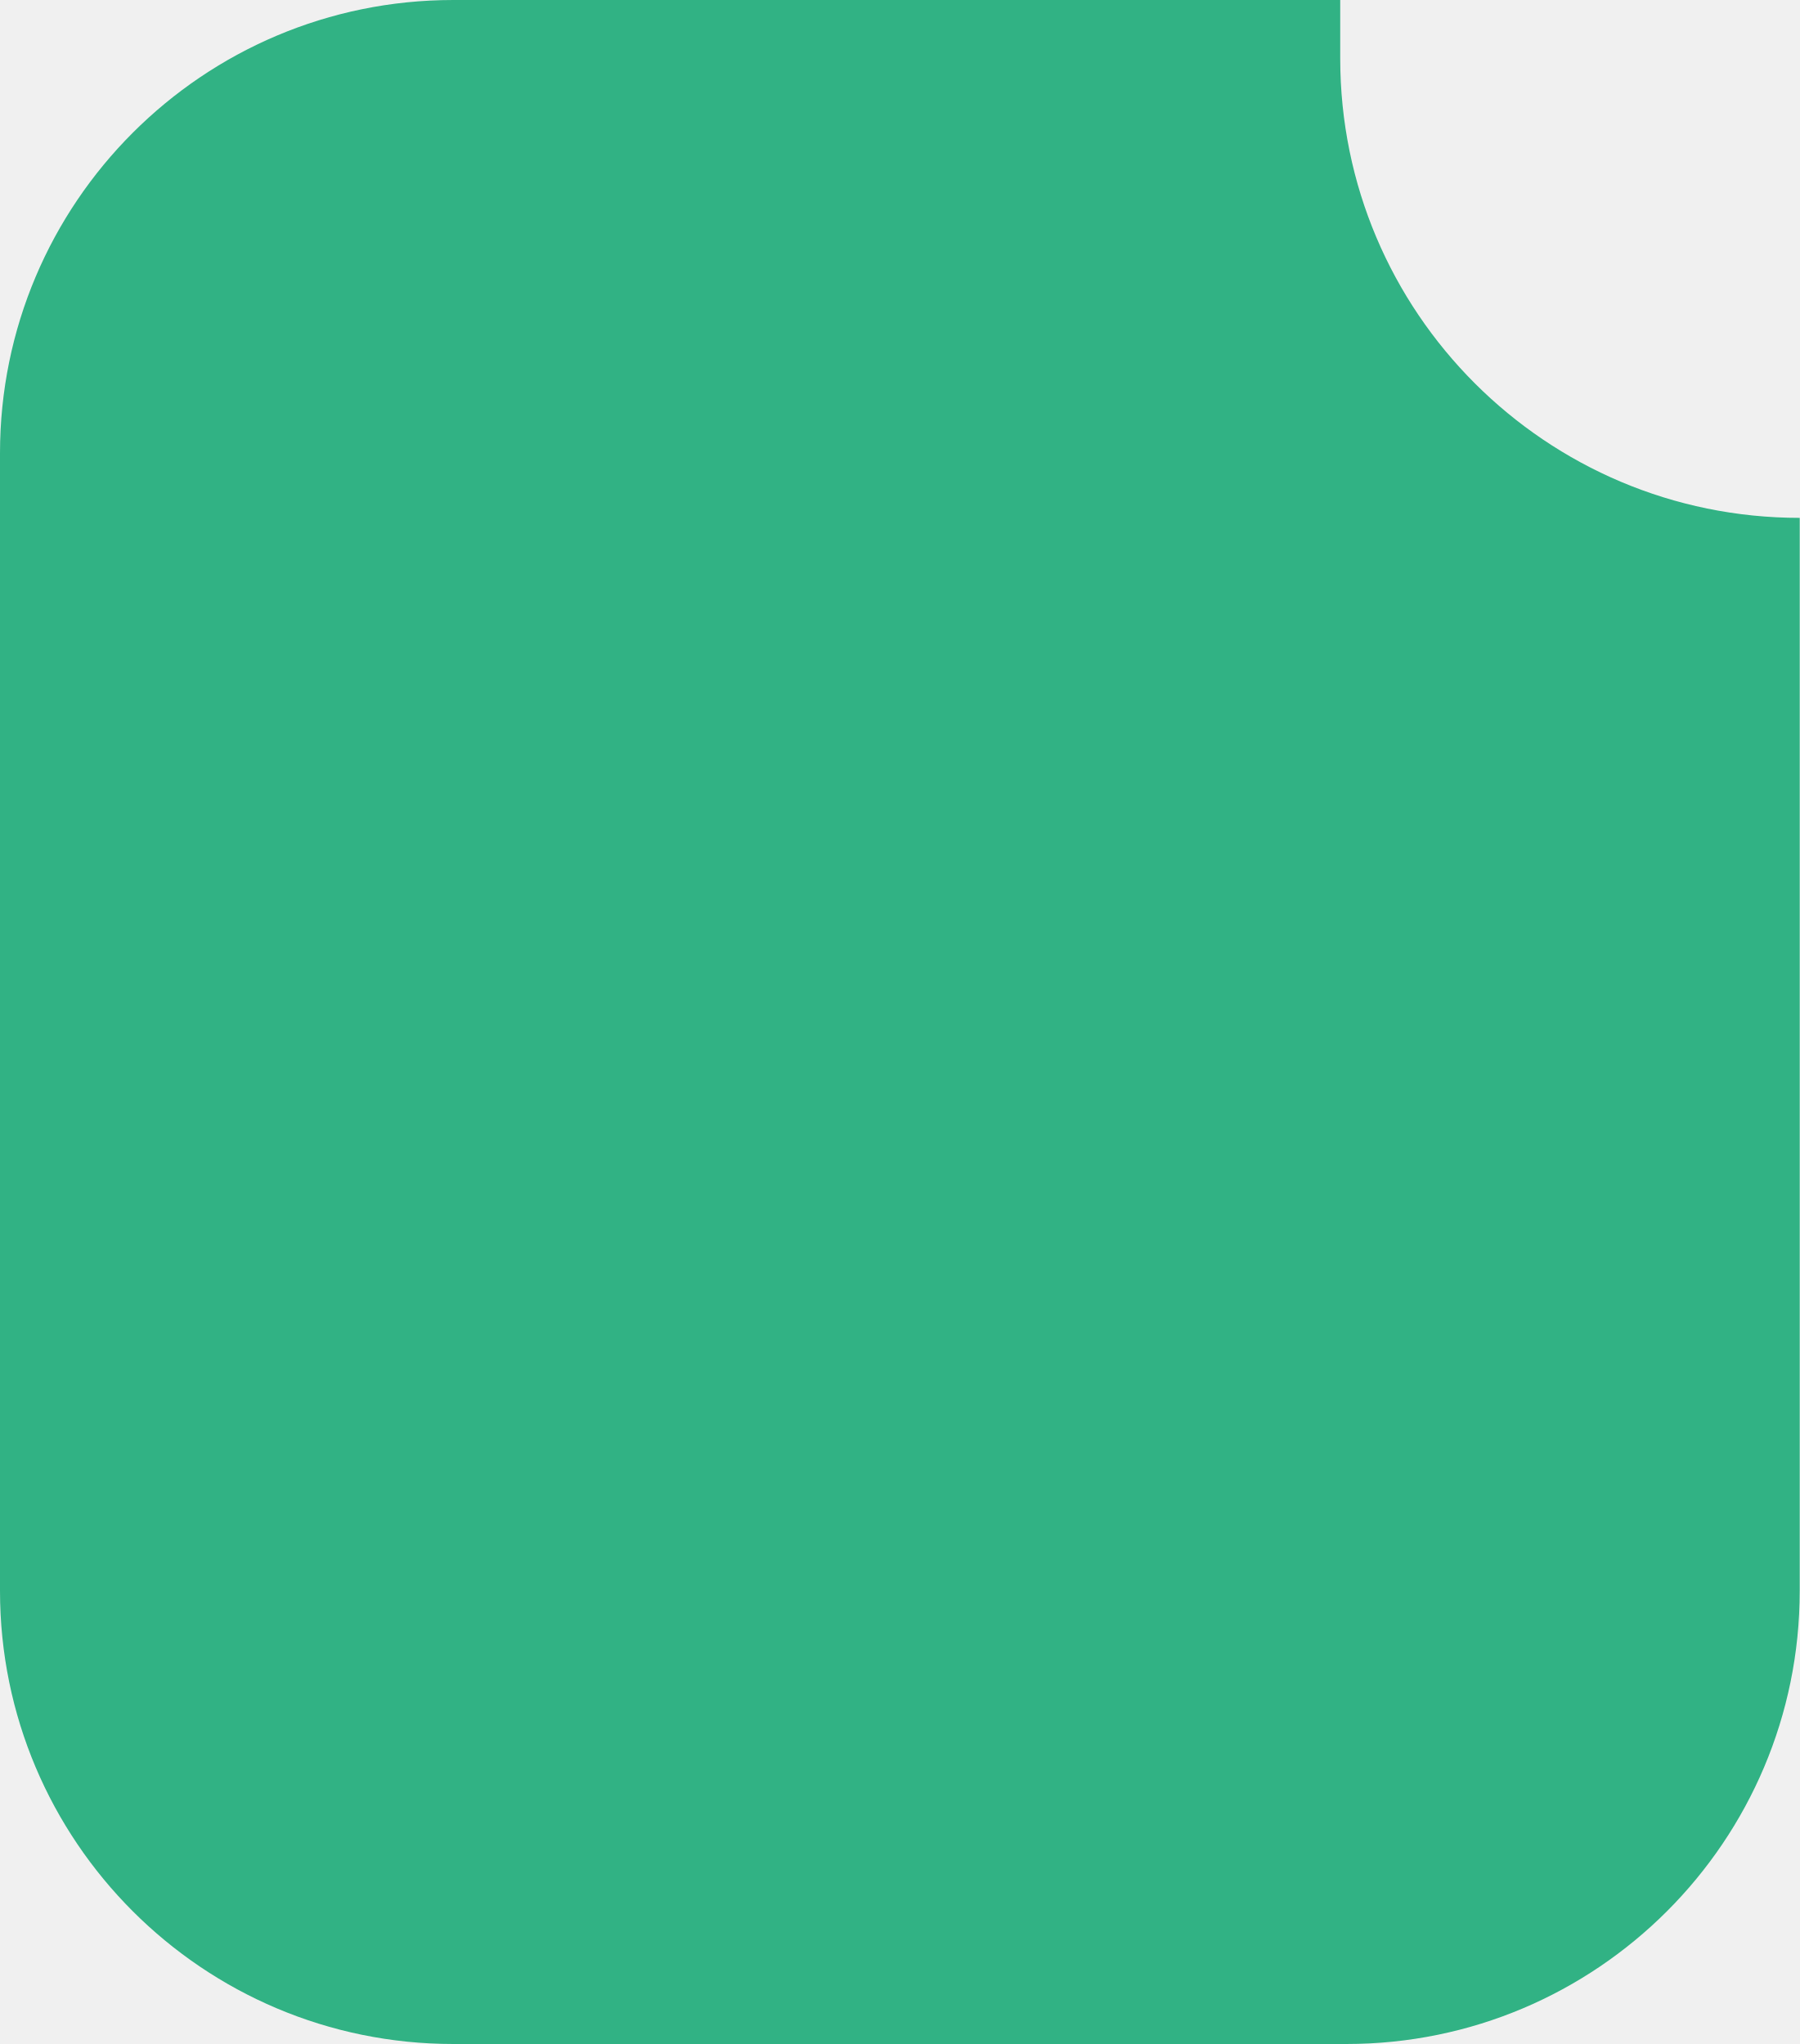
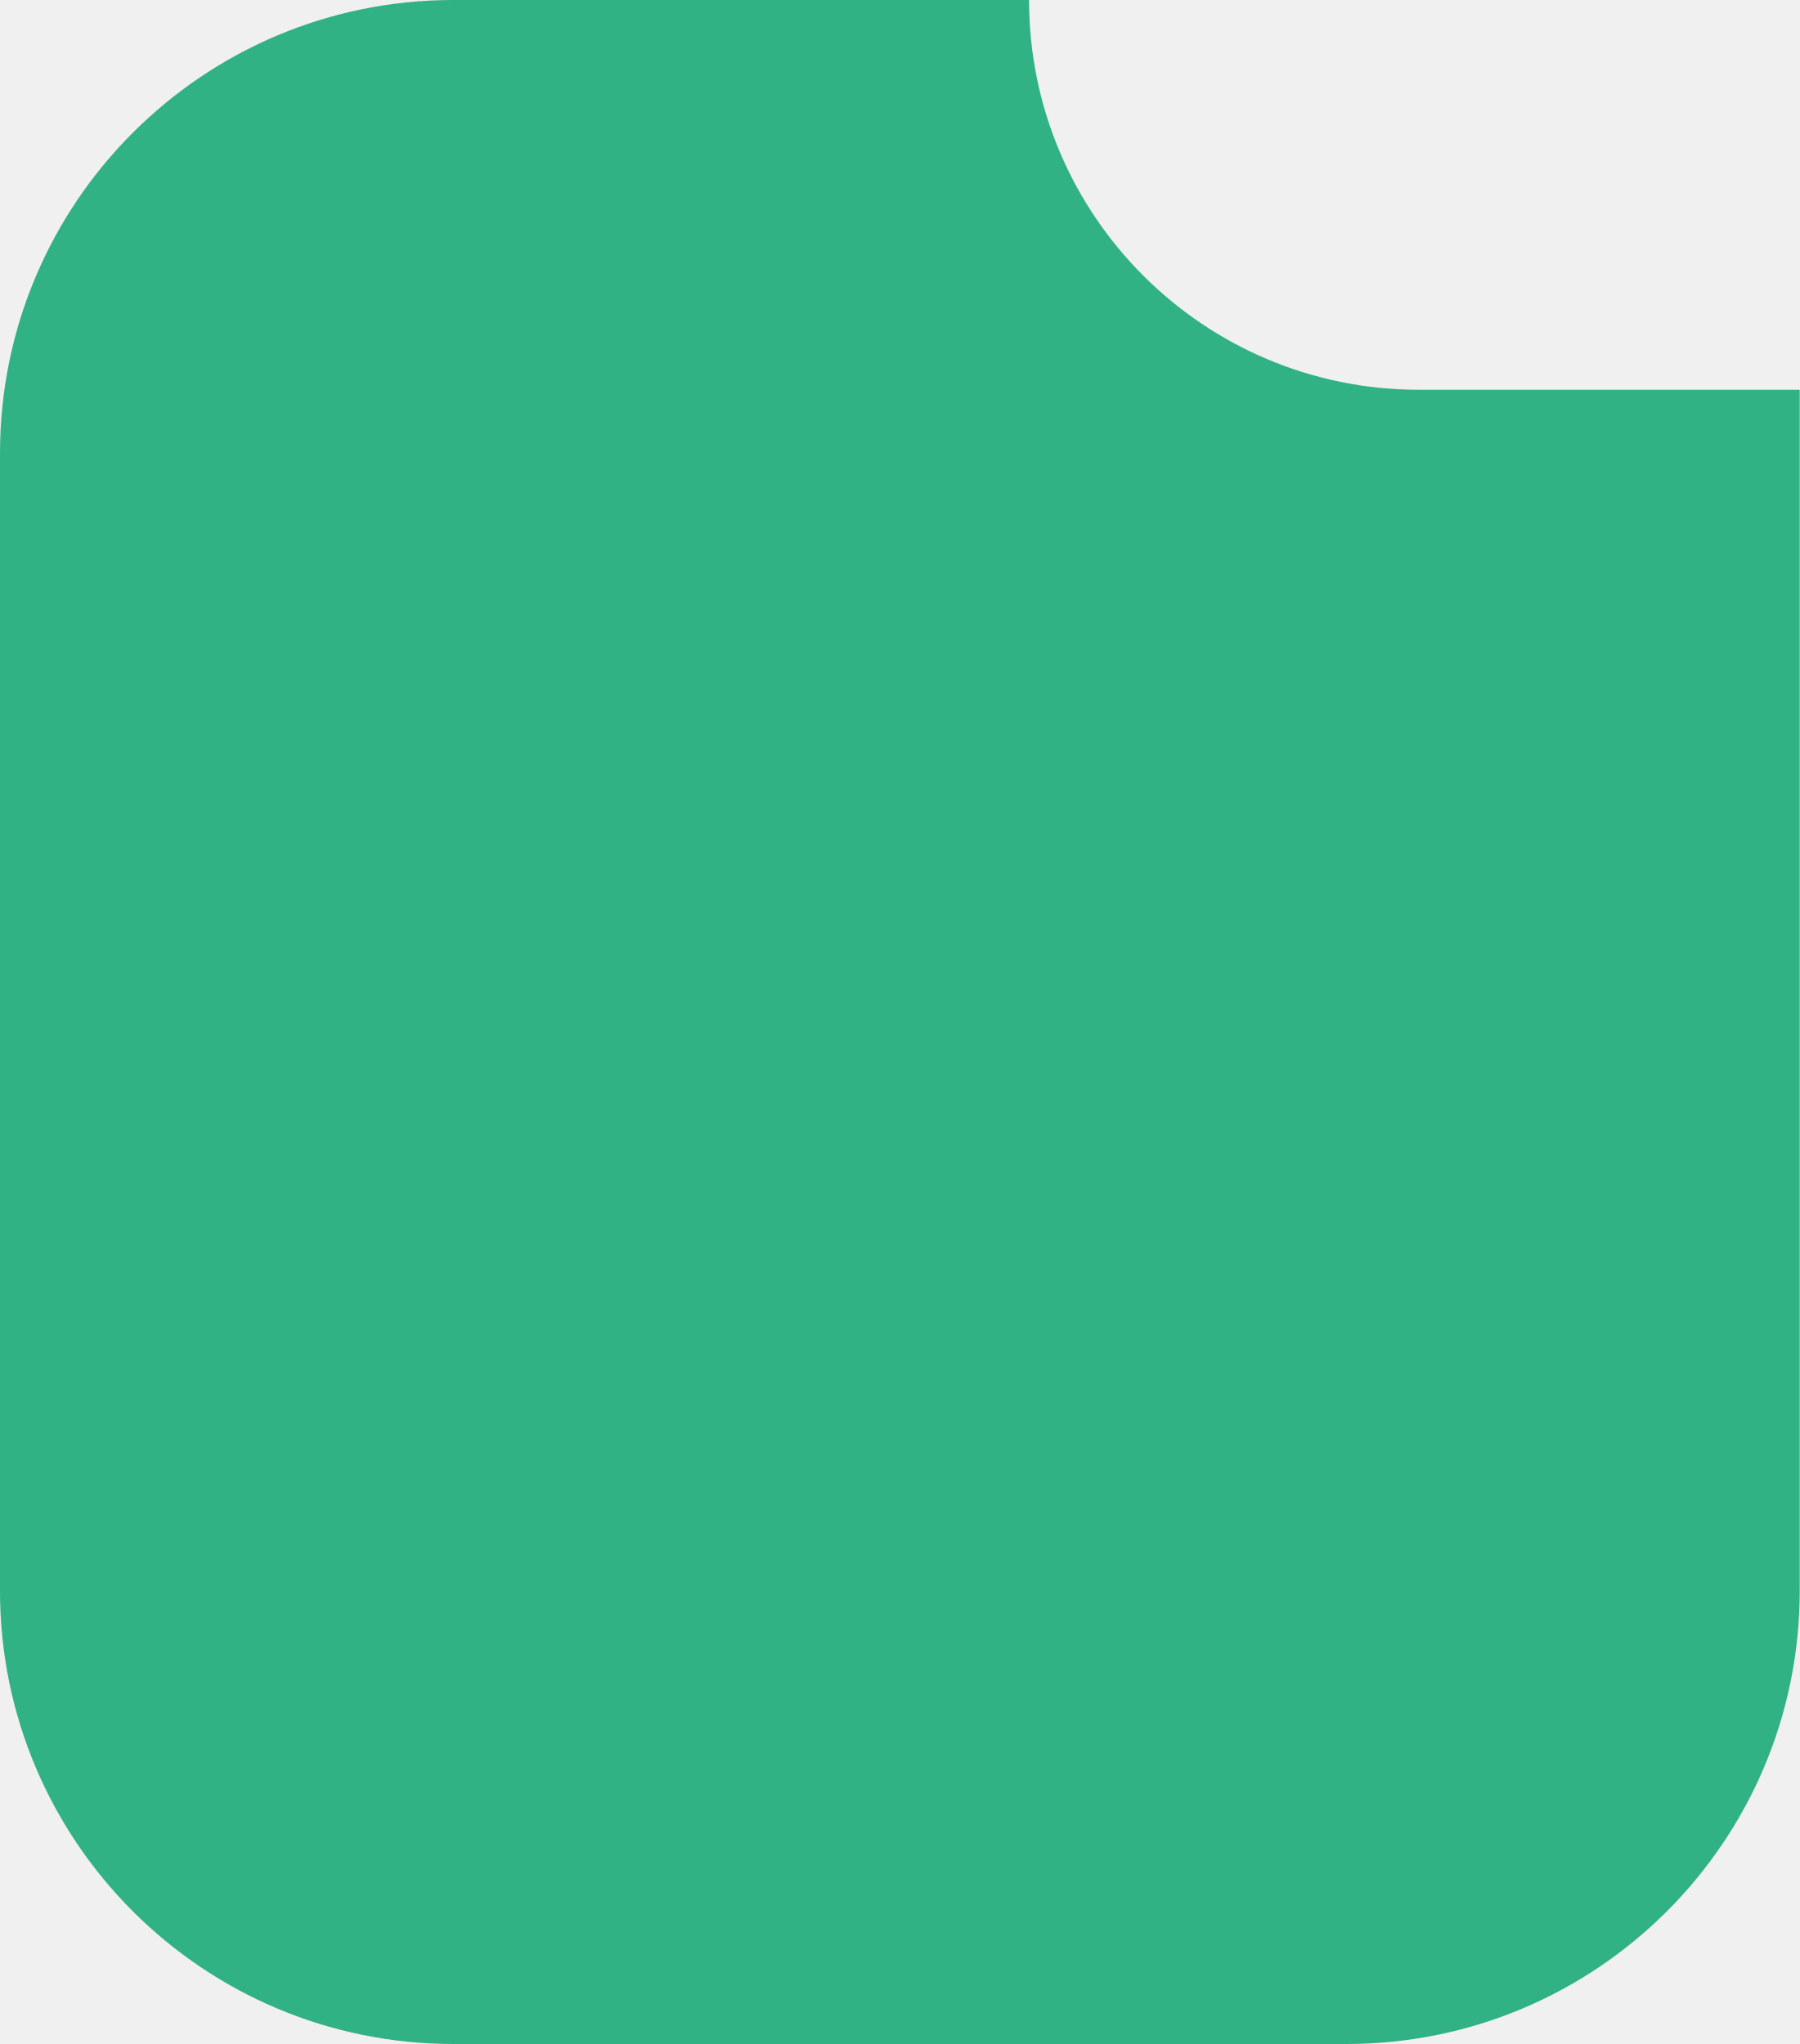
<svg xmlns="http://www.w3.org/2000/svg" width="397" height="451" viewBox="0 0 397 451" fill="none">
-   <path fill-rule="evenodd" clip-rule="evenodd" d="M100 0C44.772 0 0 44.772 0 100V351C0 406.228 44.772 451 100 451H297C352.228 451 397 406.228 397 351V114.265C341.019 114.265 295.638 68.884 295.638 12.903V0H100Z" fill="#31B284" />
+   <g clip-path="url(#clip0_3903_404)">
+     <path fill-rule="evenodd" clip-rule="evenodd" d="M100 0C44.772 0 0 44.772 0 100V351C0 406.228 44.772 451 100 451H297C352.228 451 397 406.228 397 351V86H313C265.504 86 227 47.496 227 0H100Z" fill="#31B284" />
+   </g>
+   <defs>
+     <clipPath id="clip0_3903_404">
+       <rect width="397" height="451" fill="white" transform="matrix(-1 0 0 1 397 0)" />
+     </clipPath>
+   </defs>
</svg>
